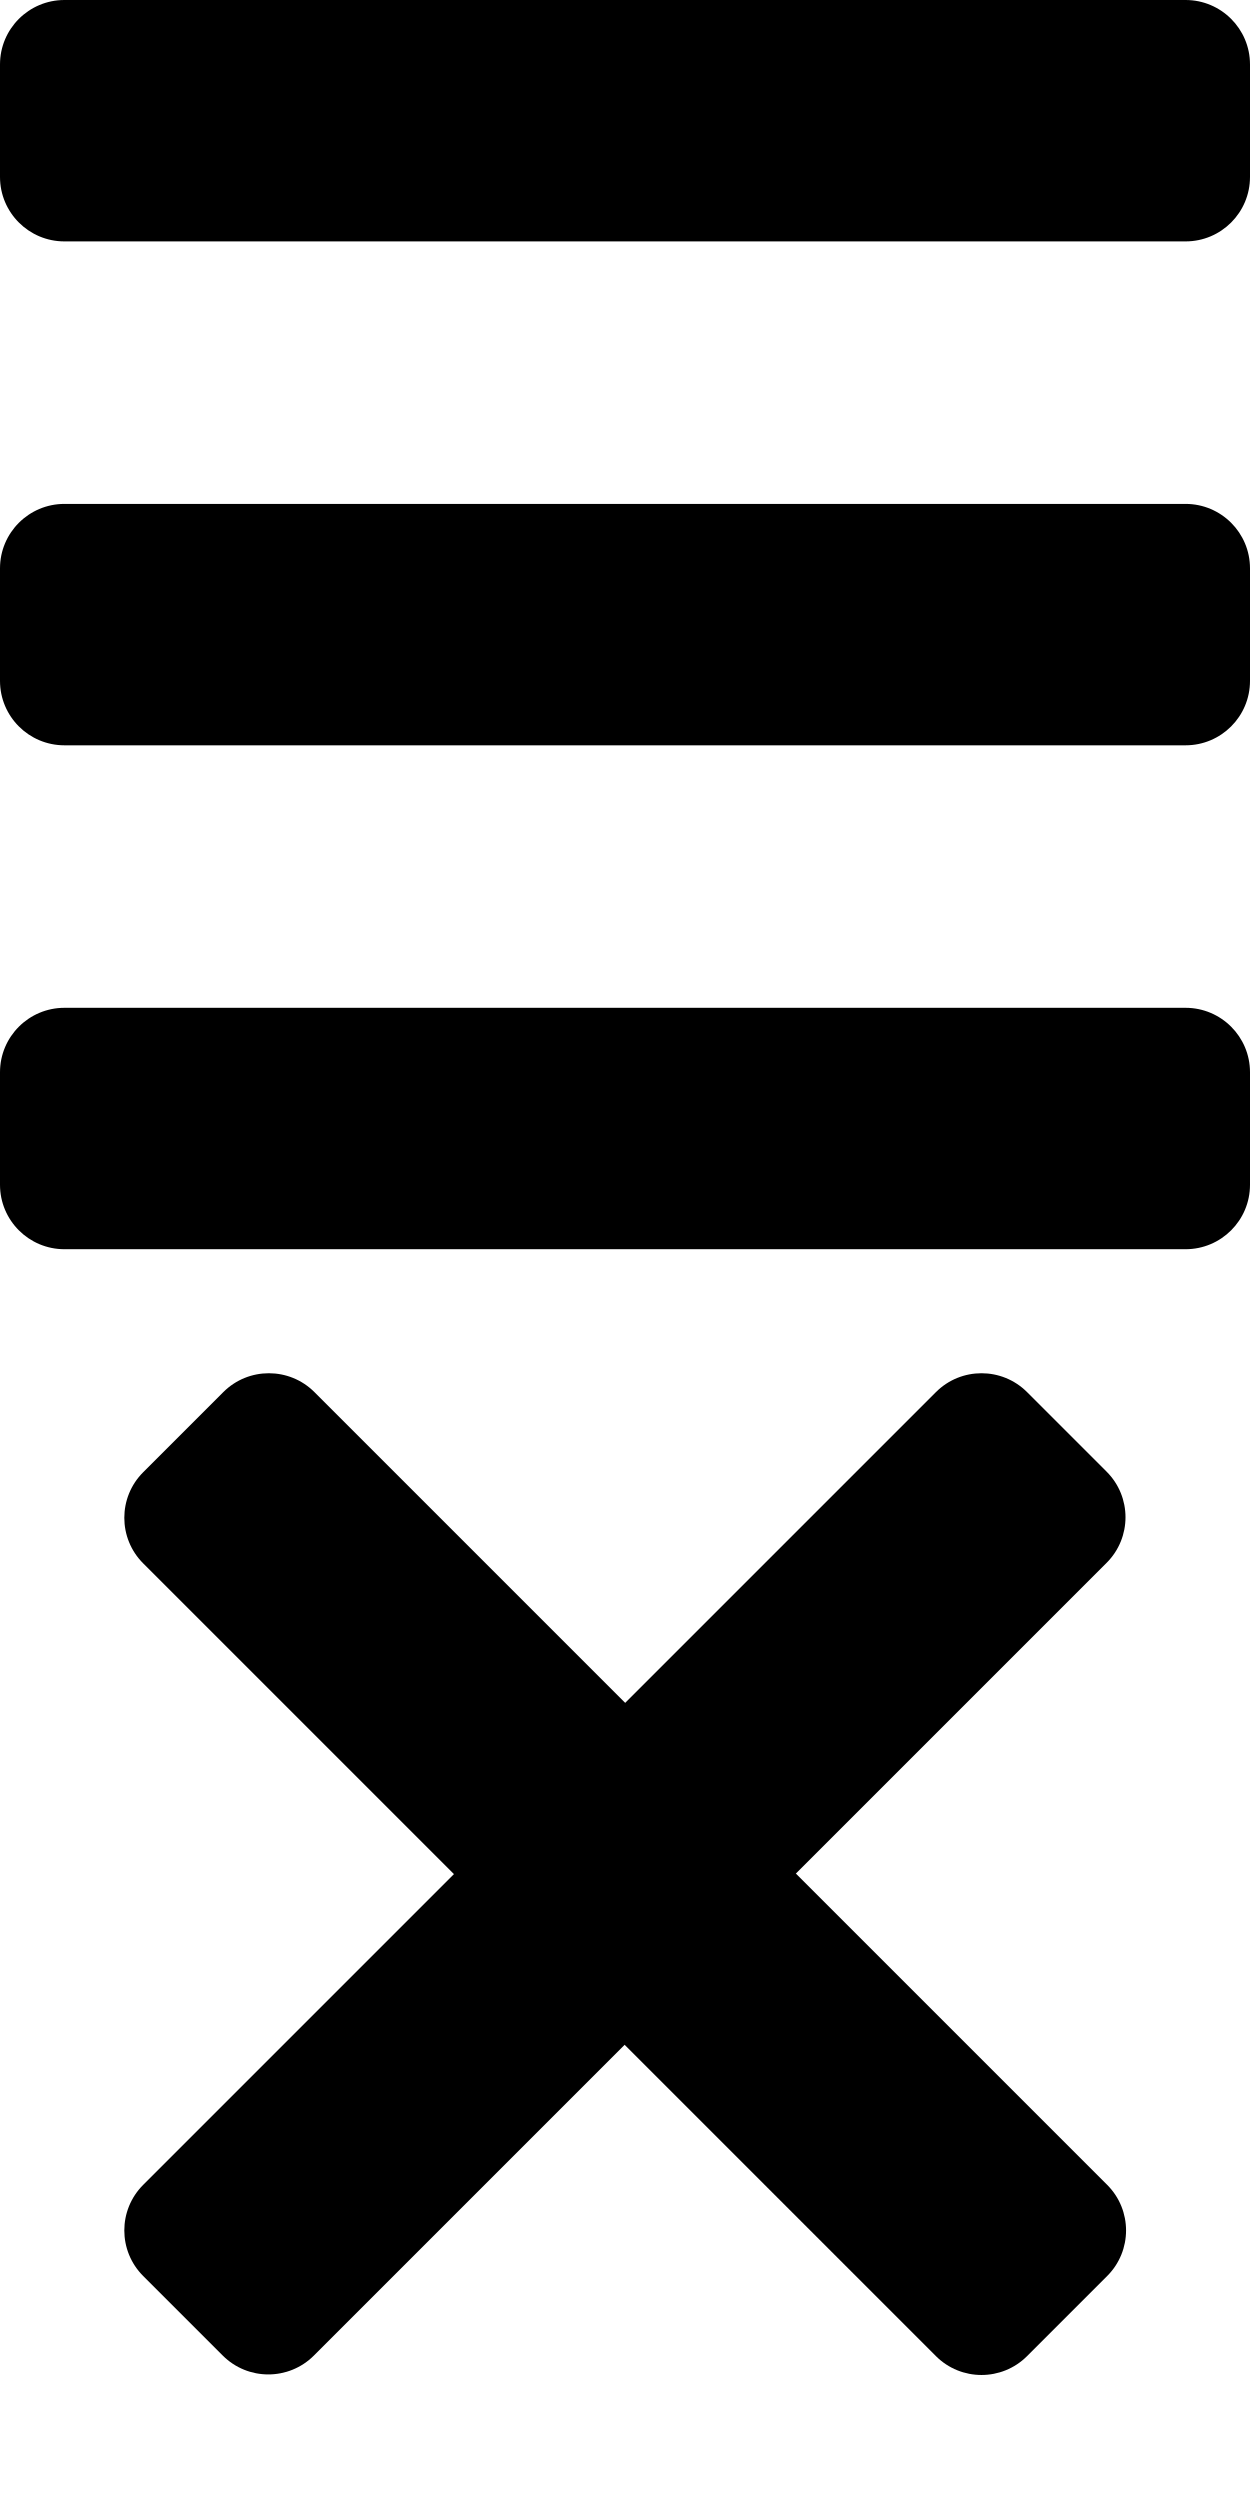
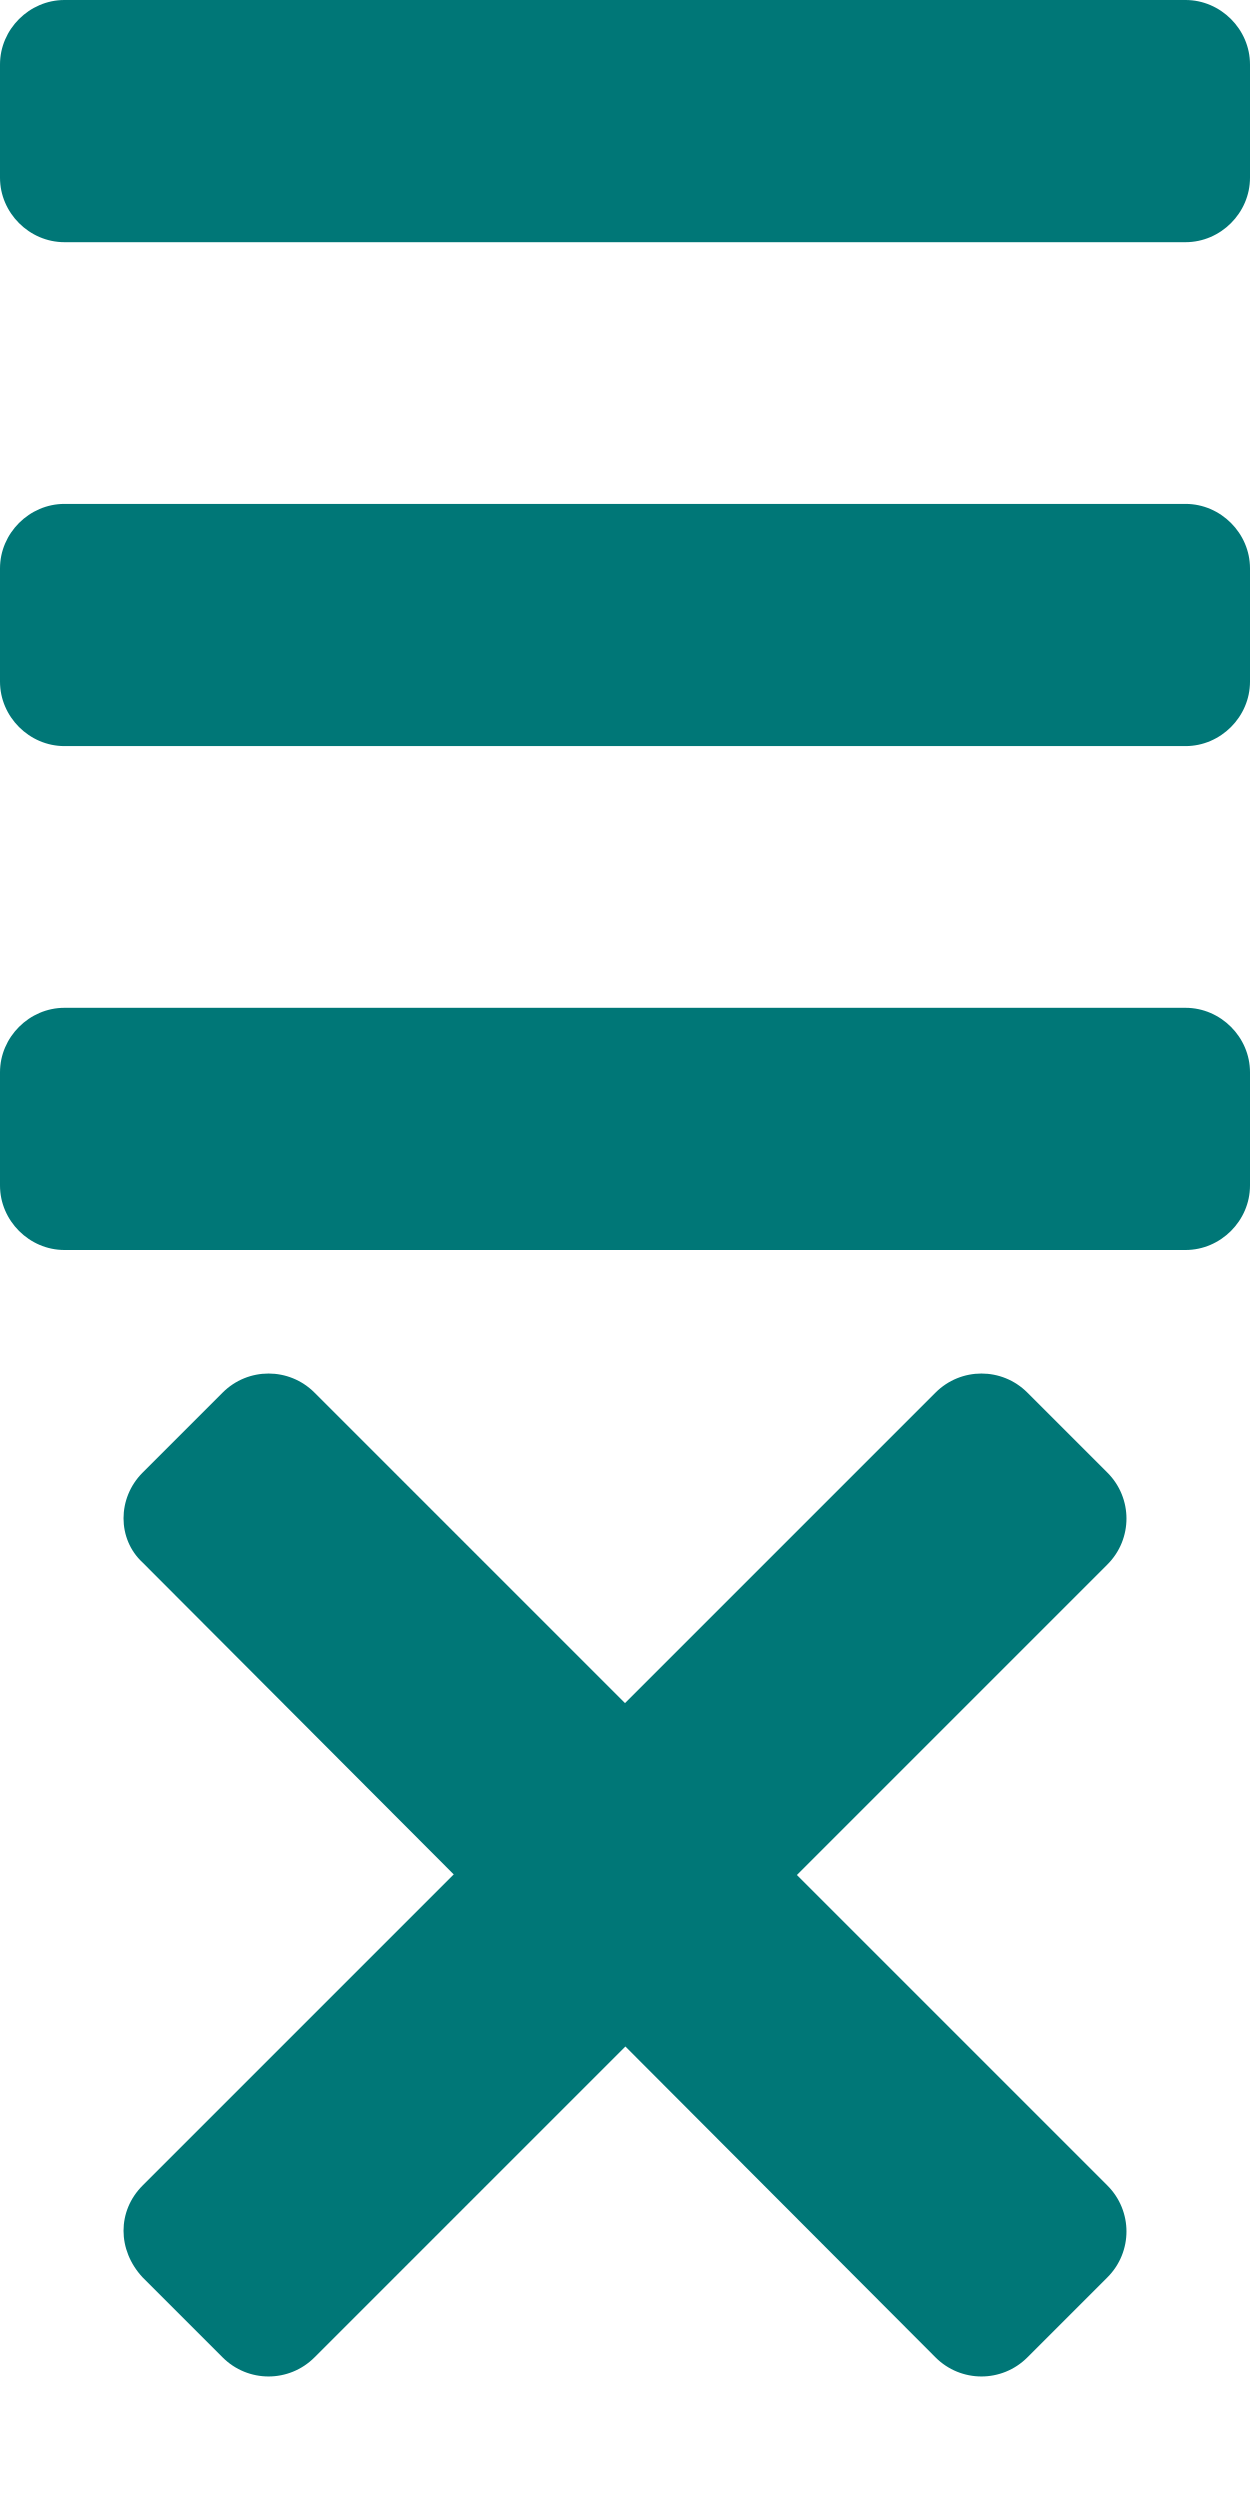
- <svg xmlns="http://www.w3.org/2000/svg" width="64" height="128" viewBox="0 0 64 128">
-   <rect width="64" height="12.36" rx="3.3" />
-   <rect width="64" height="12.36" y="89.8" rx="3.3" transform="rotate(-45 31.95 95.966)" />
-   <rect width="12.4" height="64" x="25.8" y="64" rx="3.3" transform="rotate(-45 31.95 95.966)" />
-   <rect width="64" height="12.36" y="25.8" rx="3.3" />
-   <rect width="64" height="12.36" y="51.6" rx="3.3" />
+ <svg xmlns="http://www.w3.org/2000/svg" version="1.1" id="Layer_1" x="0px" y="0px" viewBox="0 0 64 128" style="enable-background:new 0 0 64 128;" xml:space="preserve">
+   <style type="text/css">
+ 	.st0{fill:#007777;}
+ </style>
+   <g>
+     <path class="st0" d="M7.3,111.9l40.6-40.6c1.3-1.3,3.4-1.3,4.7,0l4.1,4.1c1.3,1.3,1.3,3.4,0,4.7l-40.6,40.6c-1.3,1.3-3.4,1.3-4.7,0   l-4.1-4.1C6,115.2,6,113.2,7.3,111.9z" />
+     <path class="st0" d="M7.3,75.4l4.1-4.1c1.3-1.3,3.4-1.3,4.7,0l40.6,40.6c1.3,1.3,1.3,3.4,0,4.7l-4.1,4.1c-1.3,1.3-3.4,1.3-4.7,0   L7.3,80C6,78.8,6,76.7,7.3,75.4z" />
+   </g>
+   <g>
+     <path class="st0" d="M3.3,0h57.4C62.5,0,64,1.5,64,3.3v5.8c0,1.8-1.5,3.3-3.3,3.3H3.3C1.5,12.4,0,10.9,0,9.1V3.3C0,1.5,1.5,0,3.3,0   z" />
+     <path class="st0" d="M3.3,25.8h57.4c1.8,0,3.3,1.5,3.3,3.3v5.8c0,1.8-1.5,3.3-3.3,3.3H3.3c-1.8,0-3.3-1.5-3.3-3.3v-5.8   C0,27.3,1.5,25.8,3.3,25.8z" />
+     <path class="st0" d="M3.3,51.6h57.4c1.8,0,3.3,1.5,3.3,3.3v5.8c0,1.8-1.5,3.3-3.3,3.3H3.3C1.5,64,0,62.5,0,60.7v-5.8   C0,53.1,1.5,51.6,3.3,51.6z" />
+   </g>
</svg>
